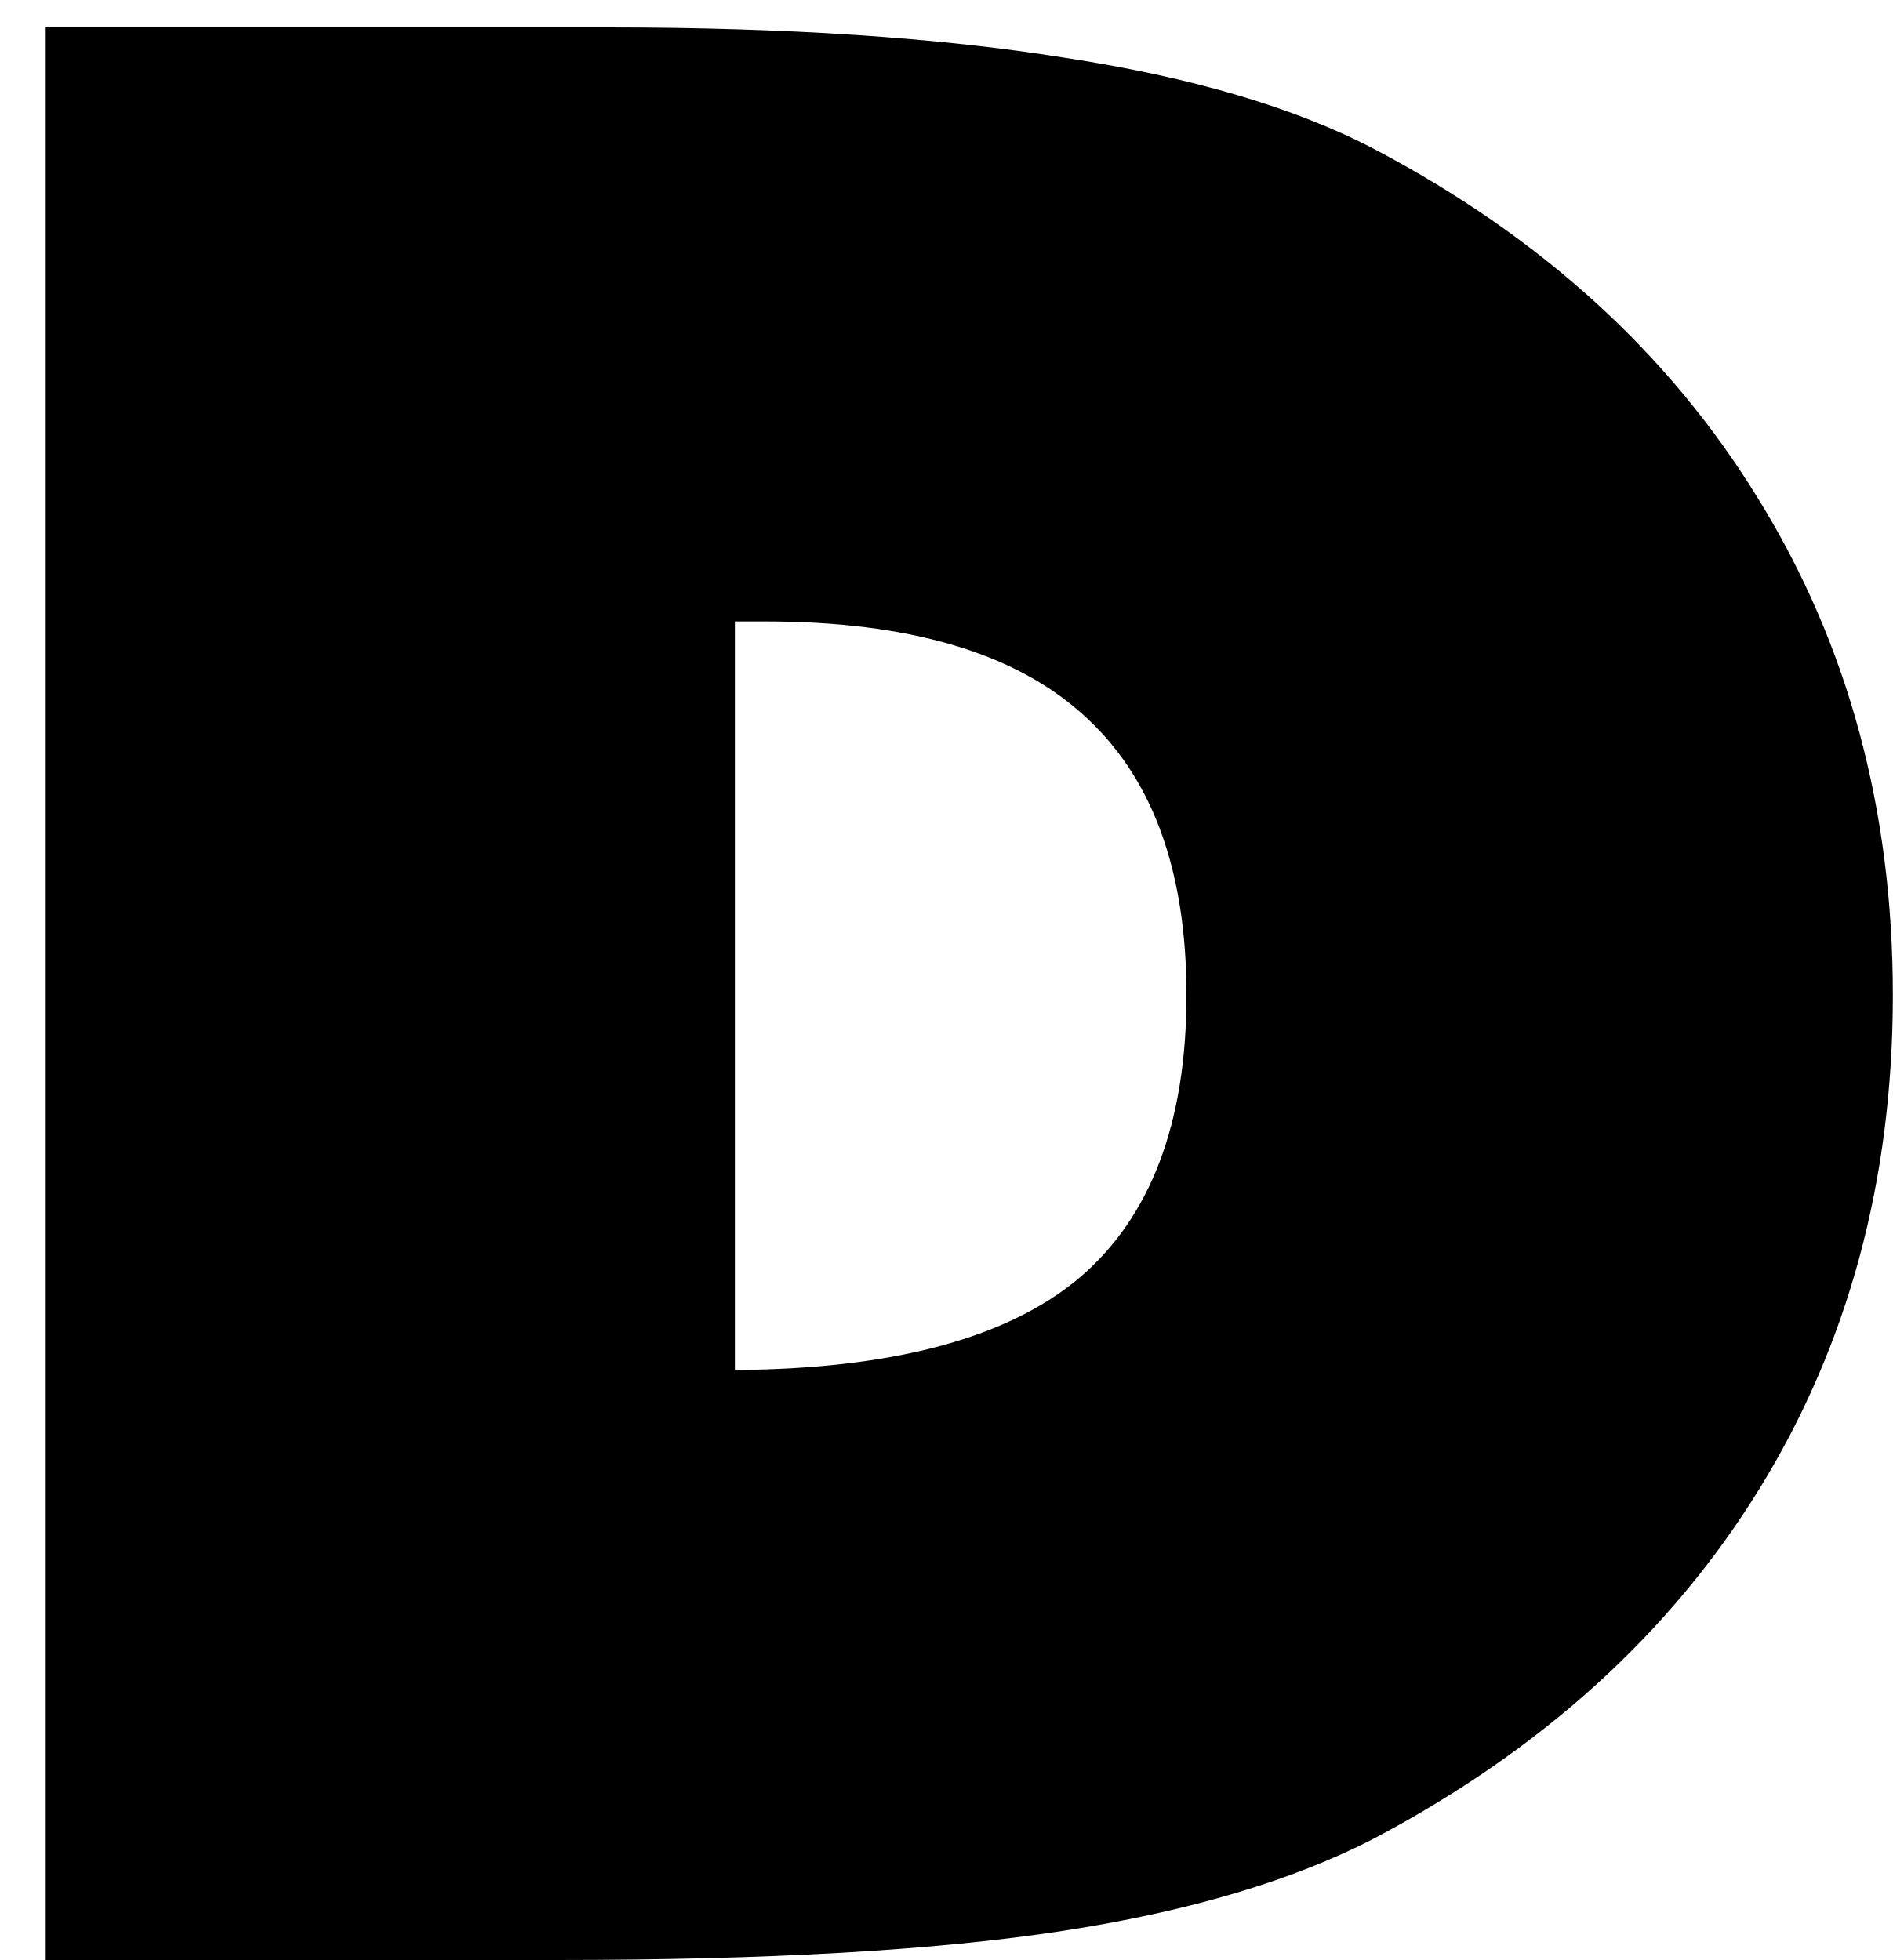
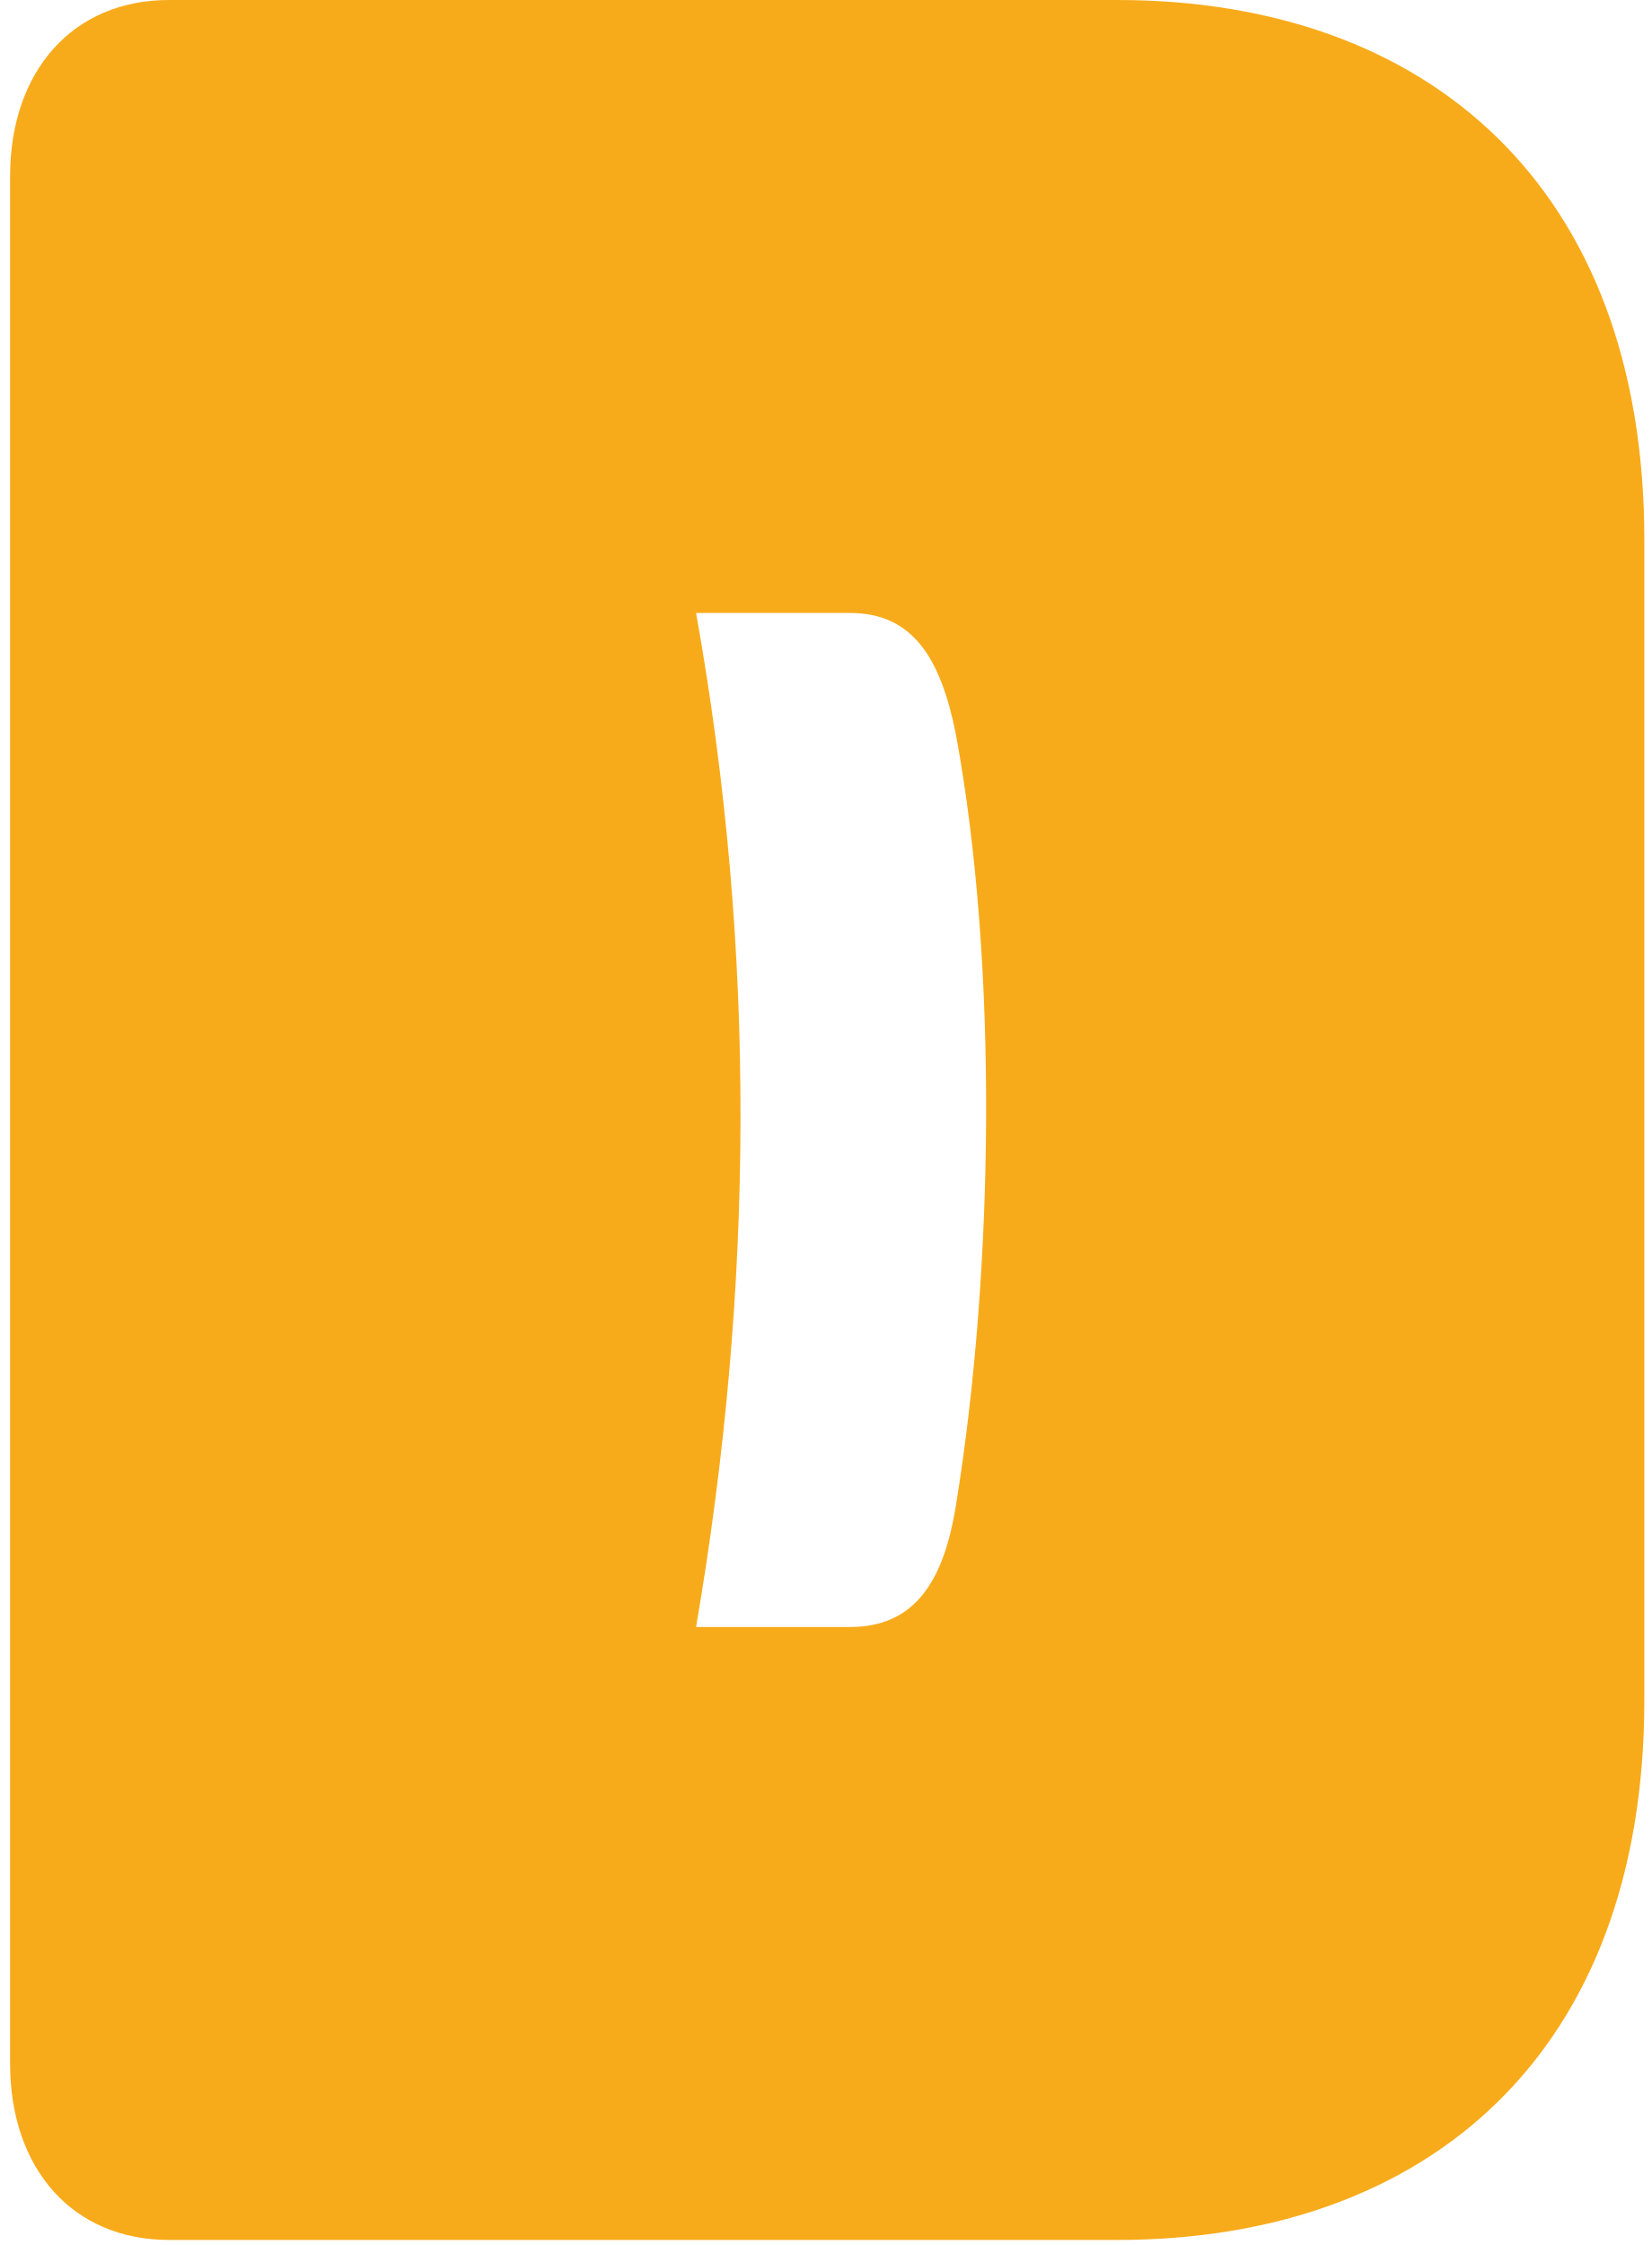
- <svg xmlns="http://www.w3.org/2000/svg" width="28" height="29" viewBox="0 0 28 29" fill="none">
-   <path d="M10.871 20.27C13.189 20.256 14.882 19.807 15.949 18.922C17.017 18.023 17.551 16.624 17.551 14.723C17.551 12.861 17.037 11.474 16.008 10.562C14.992 9.651 13.43 9.195 11.32 9.195H10.871V20.27ZM0.676 29V0.406H8.996C11.639 0.406 13.892 0.556 15.754 0.855C17.629 1.142 19.152 1.591 20.324 2.203C22.798 3.505 24.693 5.23 26.008 7.379C27.336 9.527 28 11.975 28 14.723C28 17.457 27.342 19.892 26.027 22.027C24.712 24.163 22.811 25.888 20.324 27.203C19.113 27.828 17.577 28.284 15.715 28.57C13.853 28.857 11.359 29 8.234 29H0.676Z" fill="black" />
+ <svg xmlns="http://www.w3.org/2000/svg" width="131" height="178" viewBox="0 0 131 178" fill="none">
+   <path d="M88.6 177.6H13.4C5.8 177.6 0.8 172 0.8 163.6V14C0.8 5.6 5.8 -1.00136e-05 13.4 -1.00136e-05H88.6C113.2 -1.00136e-05 130.4 14.8 130.4 42.8V134.8C130.4 162.8 113.2 177.6 88.6 177.6ZM55.2 129H67.4C72.4 129 74.8 125.6 75.8 119.4C78.8 101 79.2 76.6 75.8 58.2C74.6 52.2 72.4 48.6 67.4 48.6H55.2C60 75.4 59.8 102.2 55.2 129Z" fill="#F8AB1A" />
</svg>
